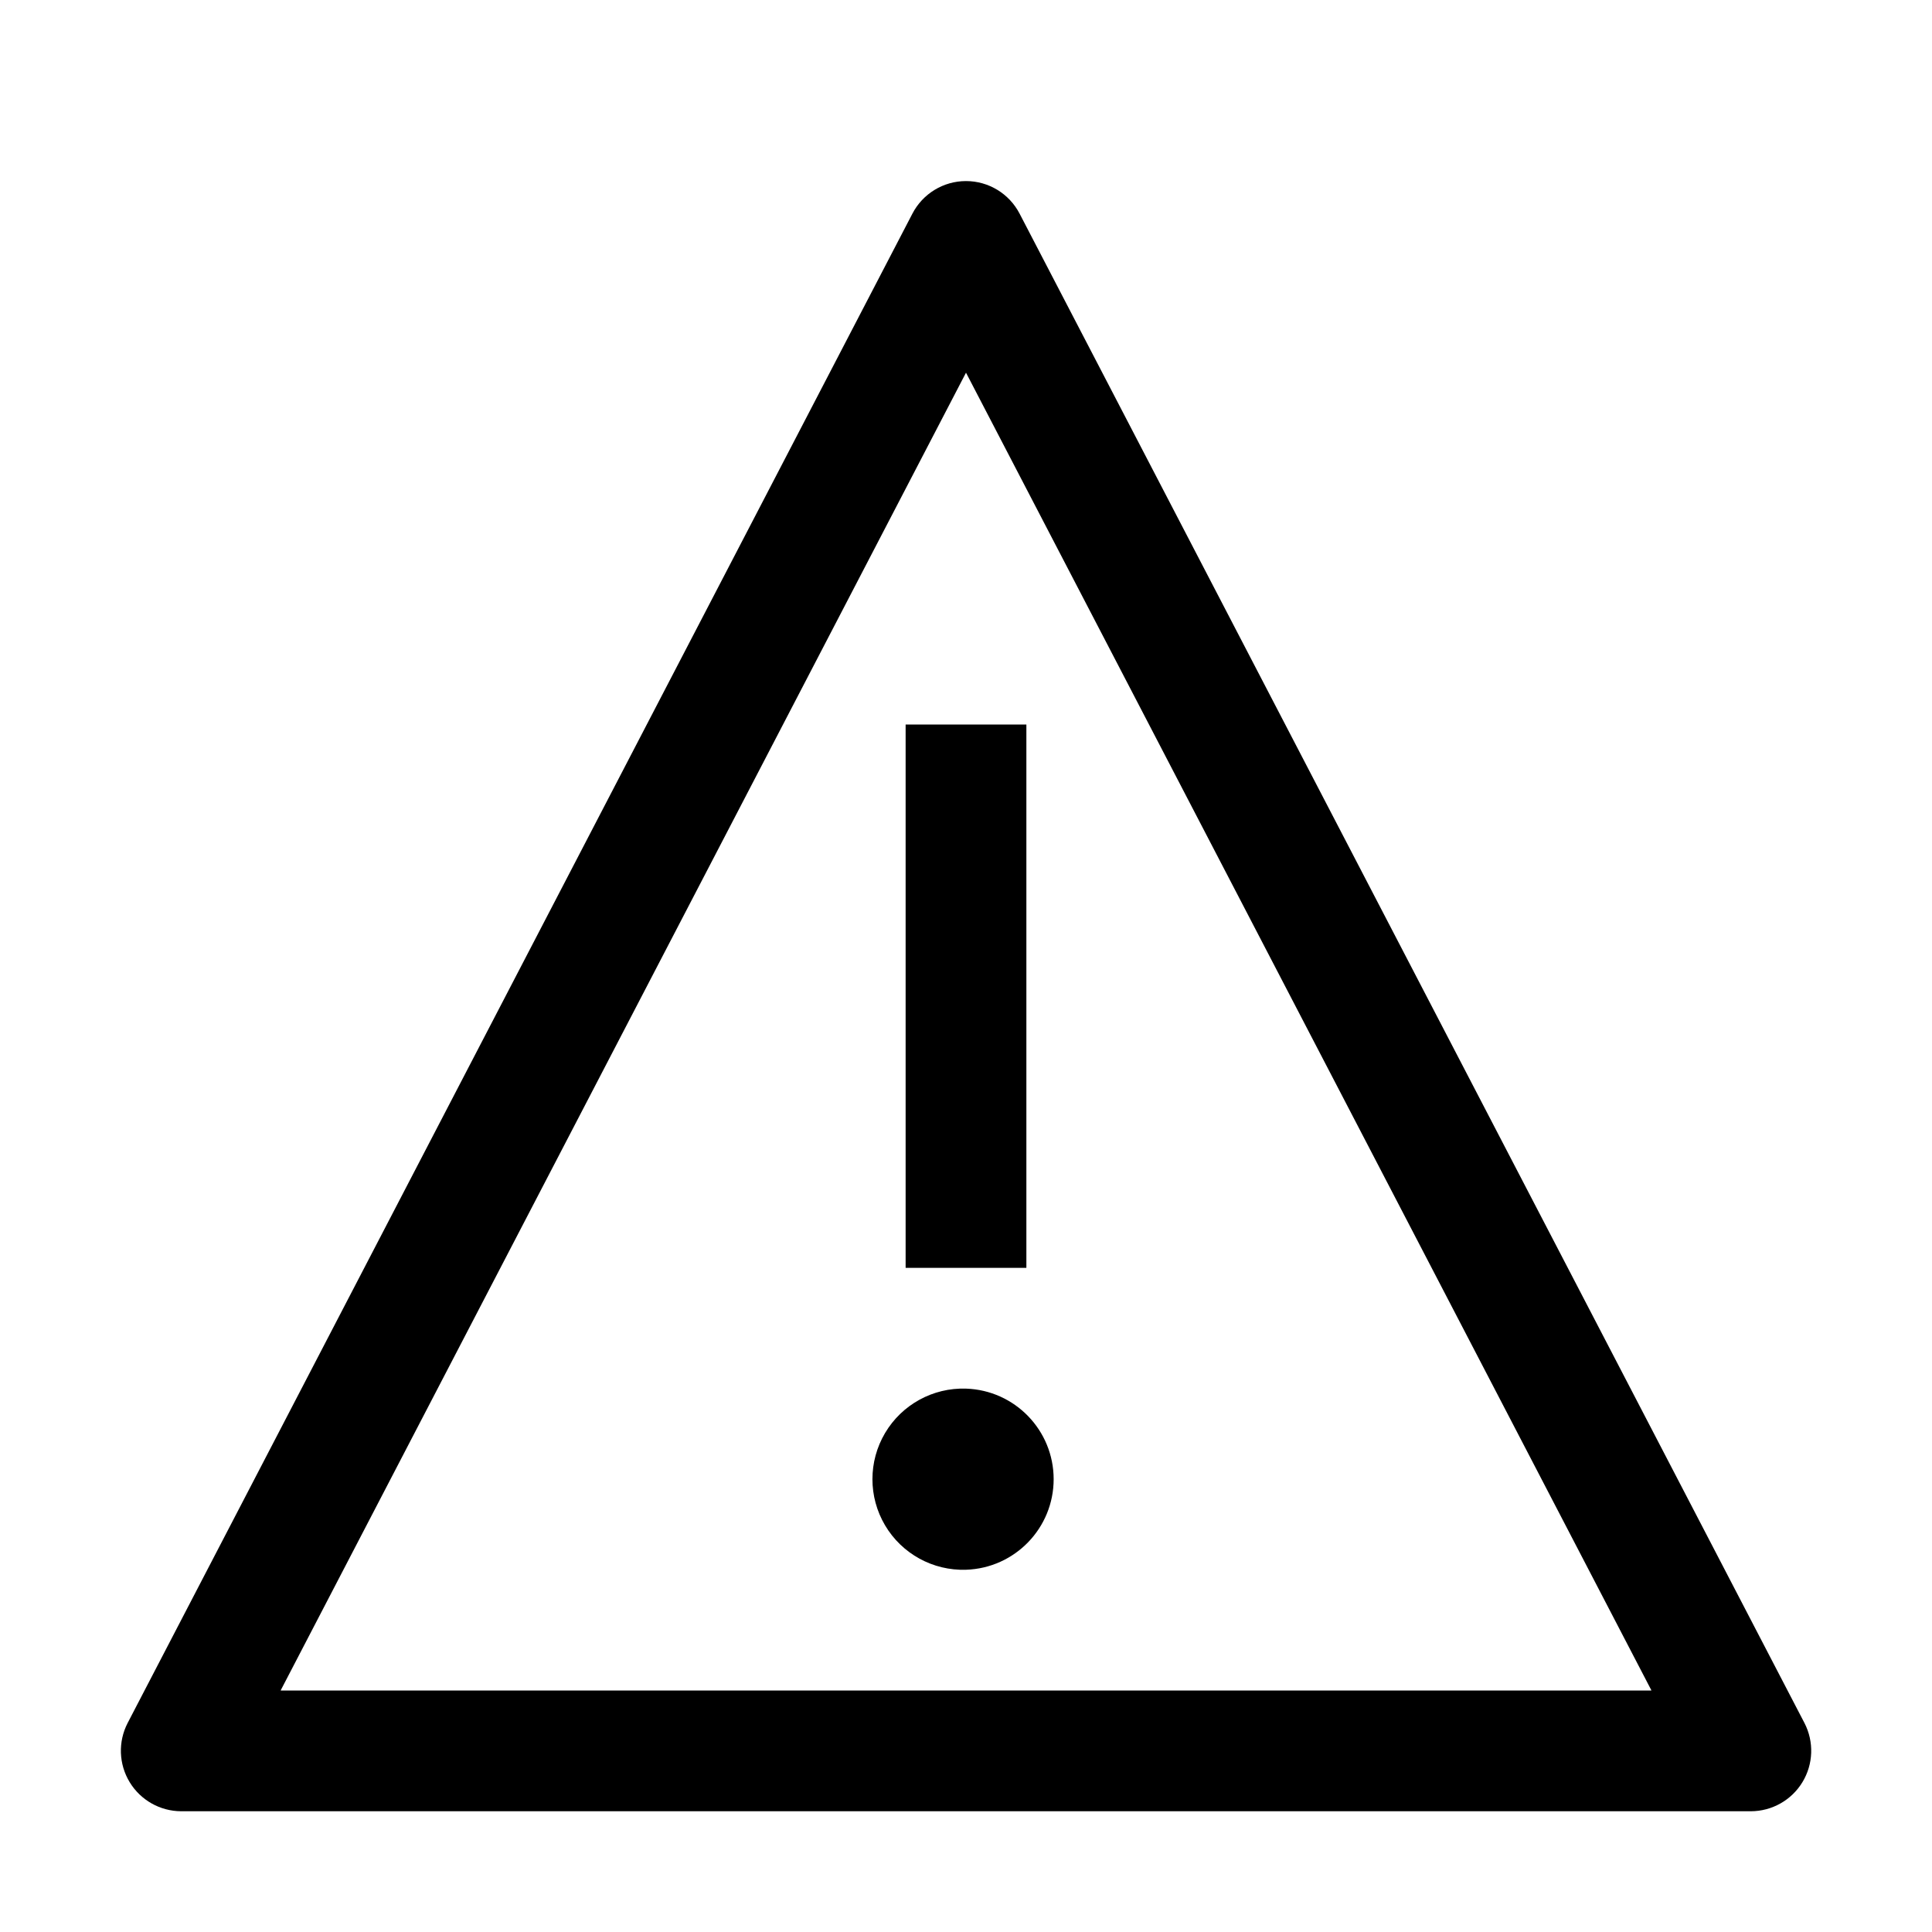
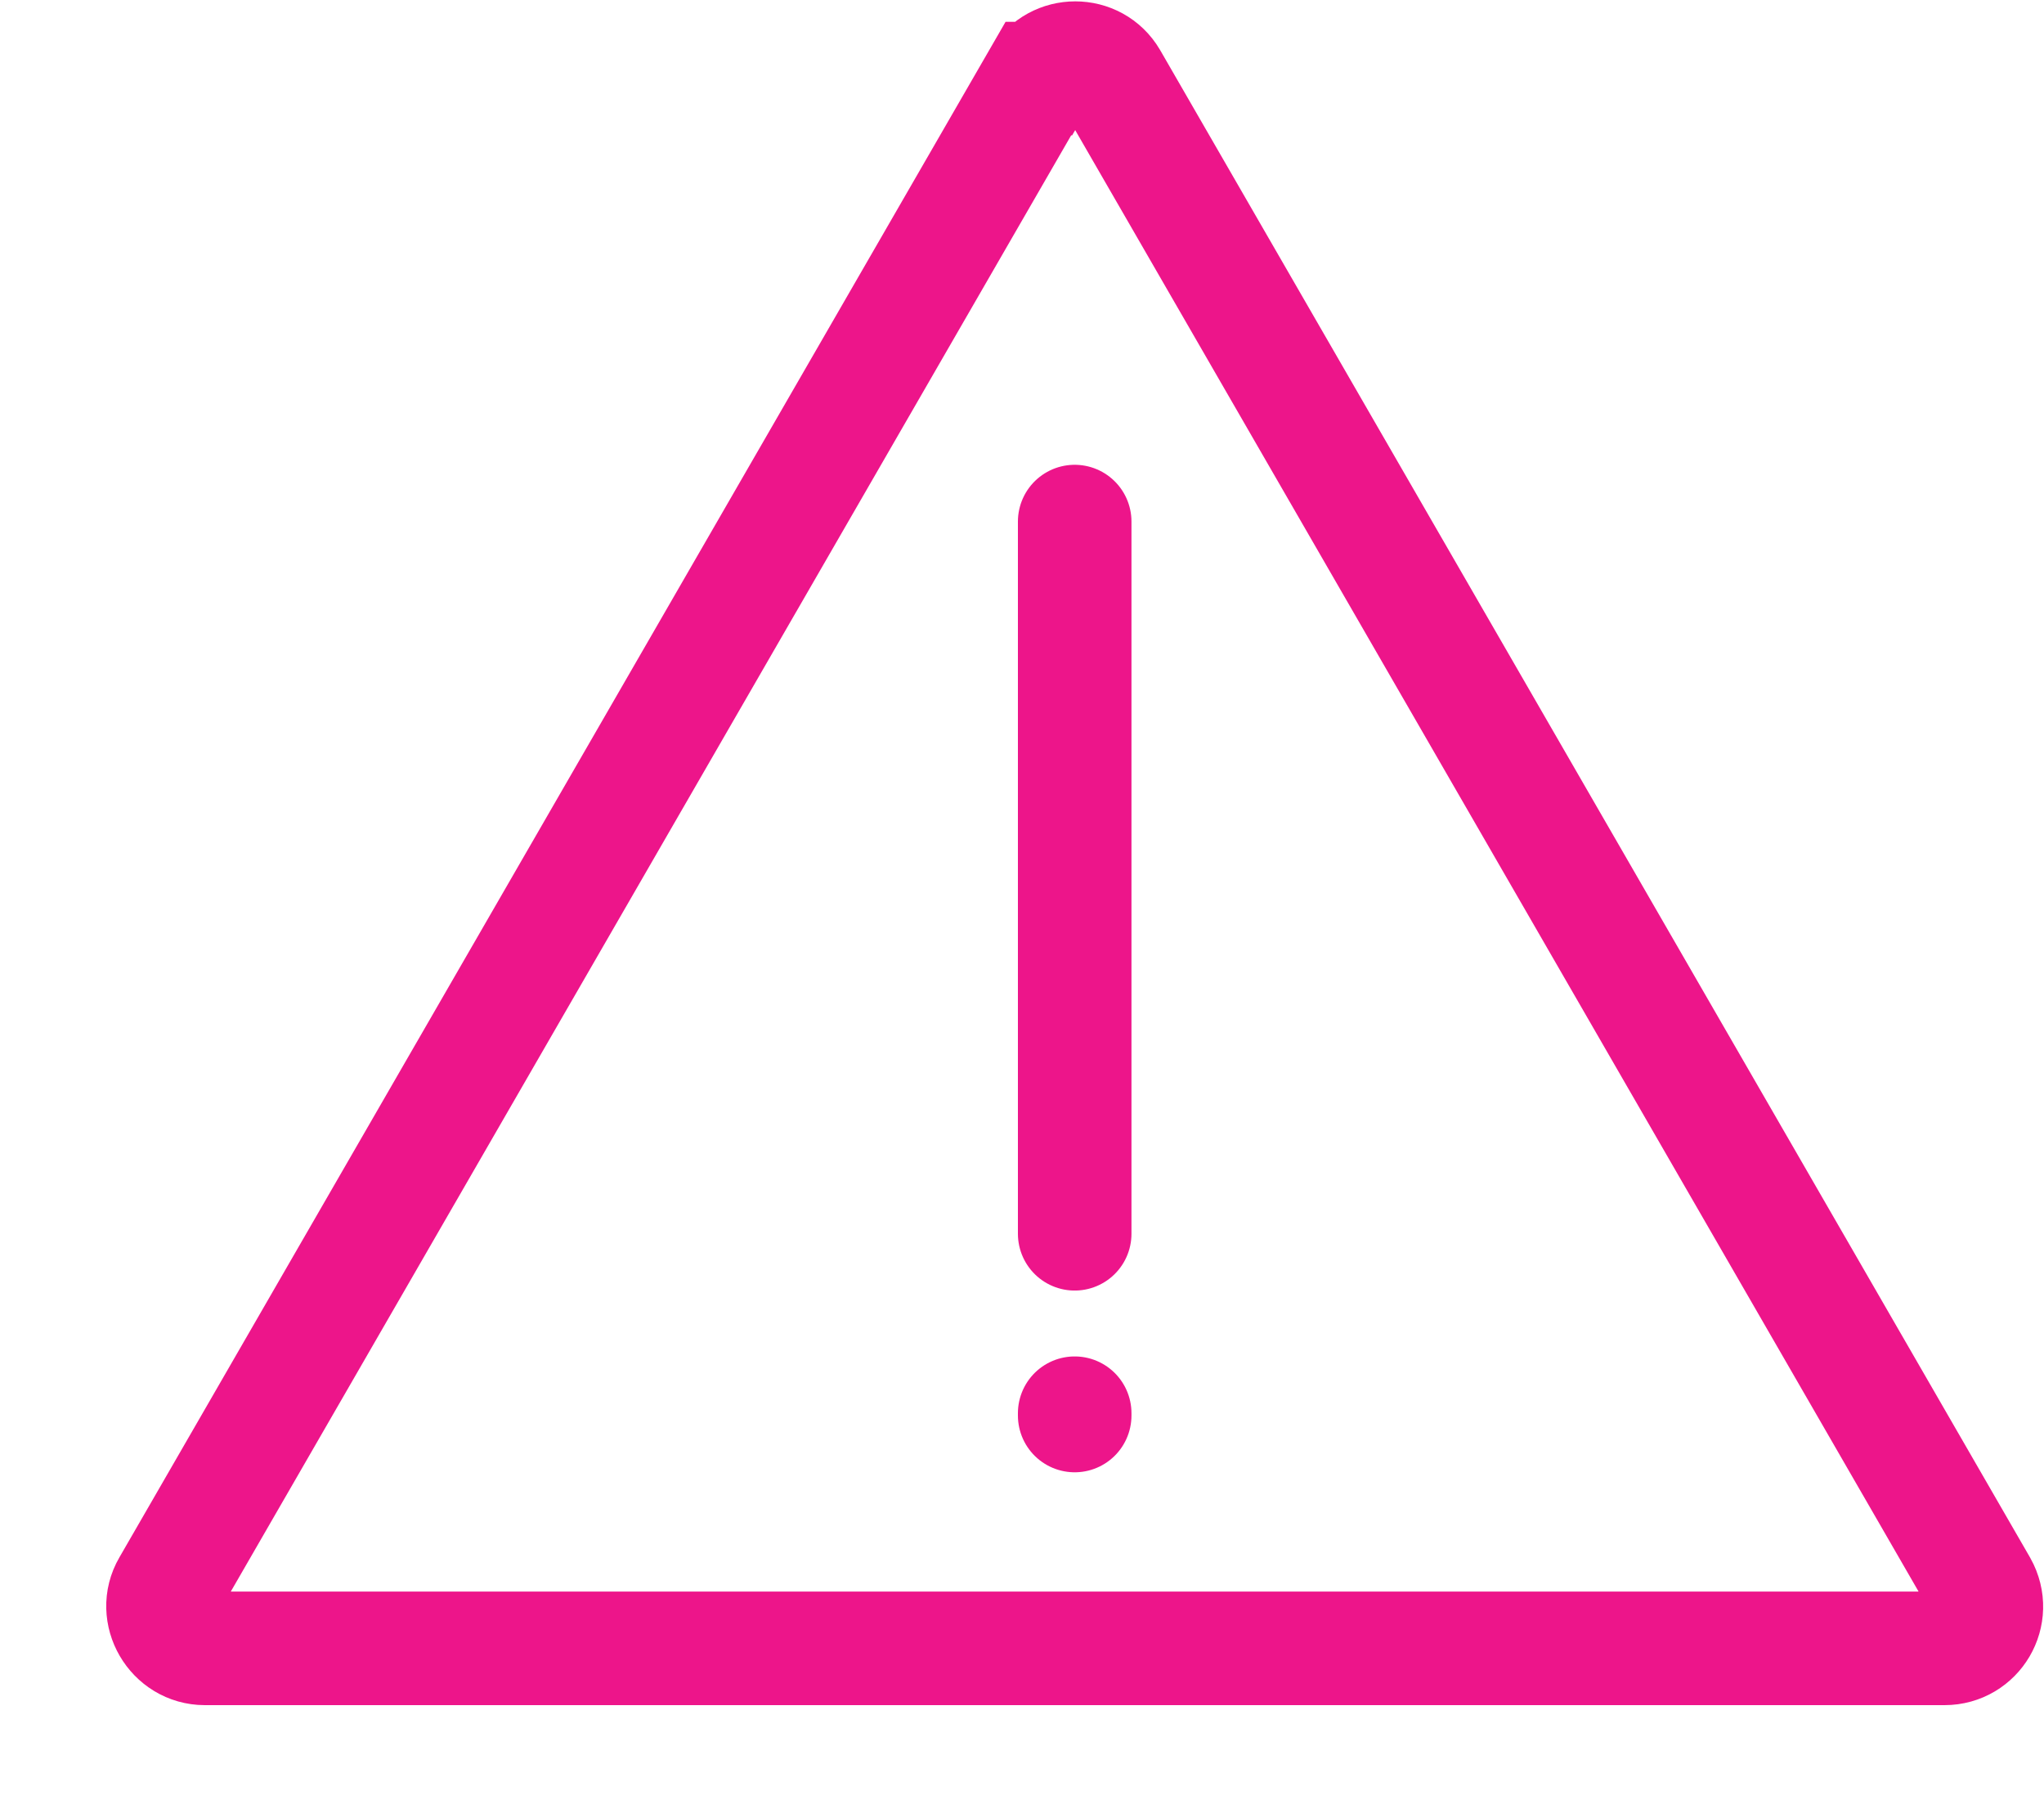
- <svg xmlns="http://www.w3.org/2000/svg" width="20" height="20" fill="none" viewBox="0 0 20 20">
-   <path fill="currentColor" d="M10 14.375a.938.938 0 1 0 0 1.875.938.938 0 0 0 0-1.875ZM10.625 7.5h-1.25v5.625h1.25V7.5Z" />
-   <path fill="currentColor" d="M18.125 18.75H1.875a.626.626 0 0 1-.554-.913L9.445 2.212a.625.625 0 0 1 1.11 0l8.125 15.625a.626.626 0 0 1-.555.913ZM2.907 17.5h14.186l.002-.002L10 3.858H10l-7.094 13.64.002.002Z" />
+ <svg xmlns="http://www.w3.org/2000/svg" width="18" height="16" viewBox="0 0 18 16" fill="none">
+   <path d="M9.144 0.692L1.484 13.962C1.344 14.202 1.524 14.512 1.804 14.512H17.124C17.404 14.512 17.584 14.212 17.444 13.962L9.784 0.692C9.644 0.452 9.294 0.452 9.154 0.692H9.144Z" stroke="#ED158A" stroke-miterlimit="10" />
+   <path d="M9.464 4.592V10.862" stroke="#ED158A" stroke-linecap="round" stroke-linejoin="round" />
+   <path d="M9.464 12.442V12.462" stroke="#ED158A" stroke-linecap="round" stroke-linejoin="round" />
</svg>
